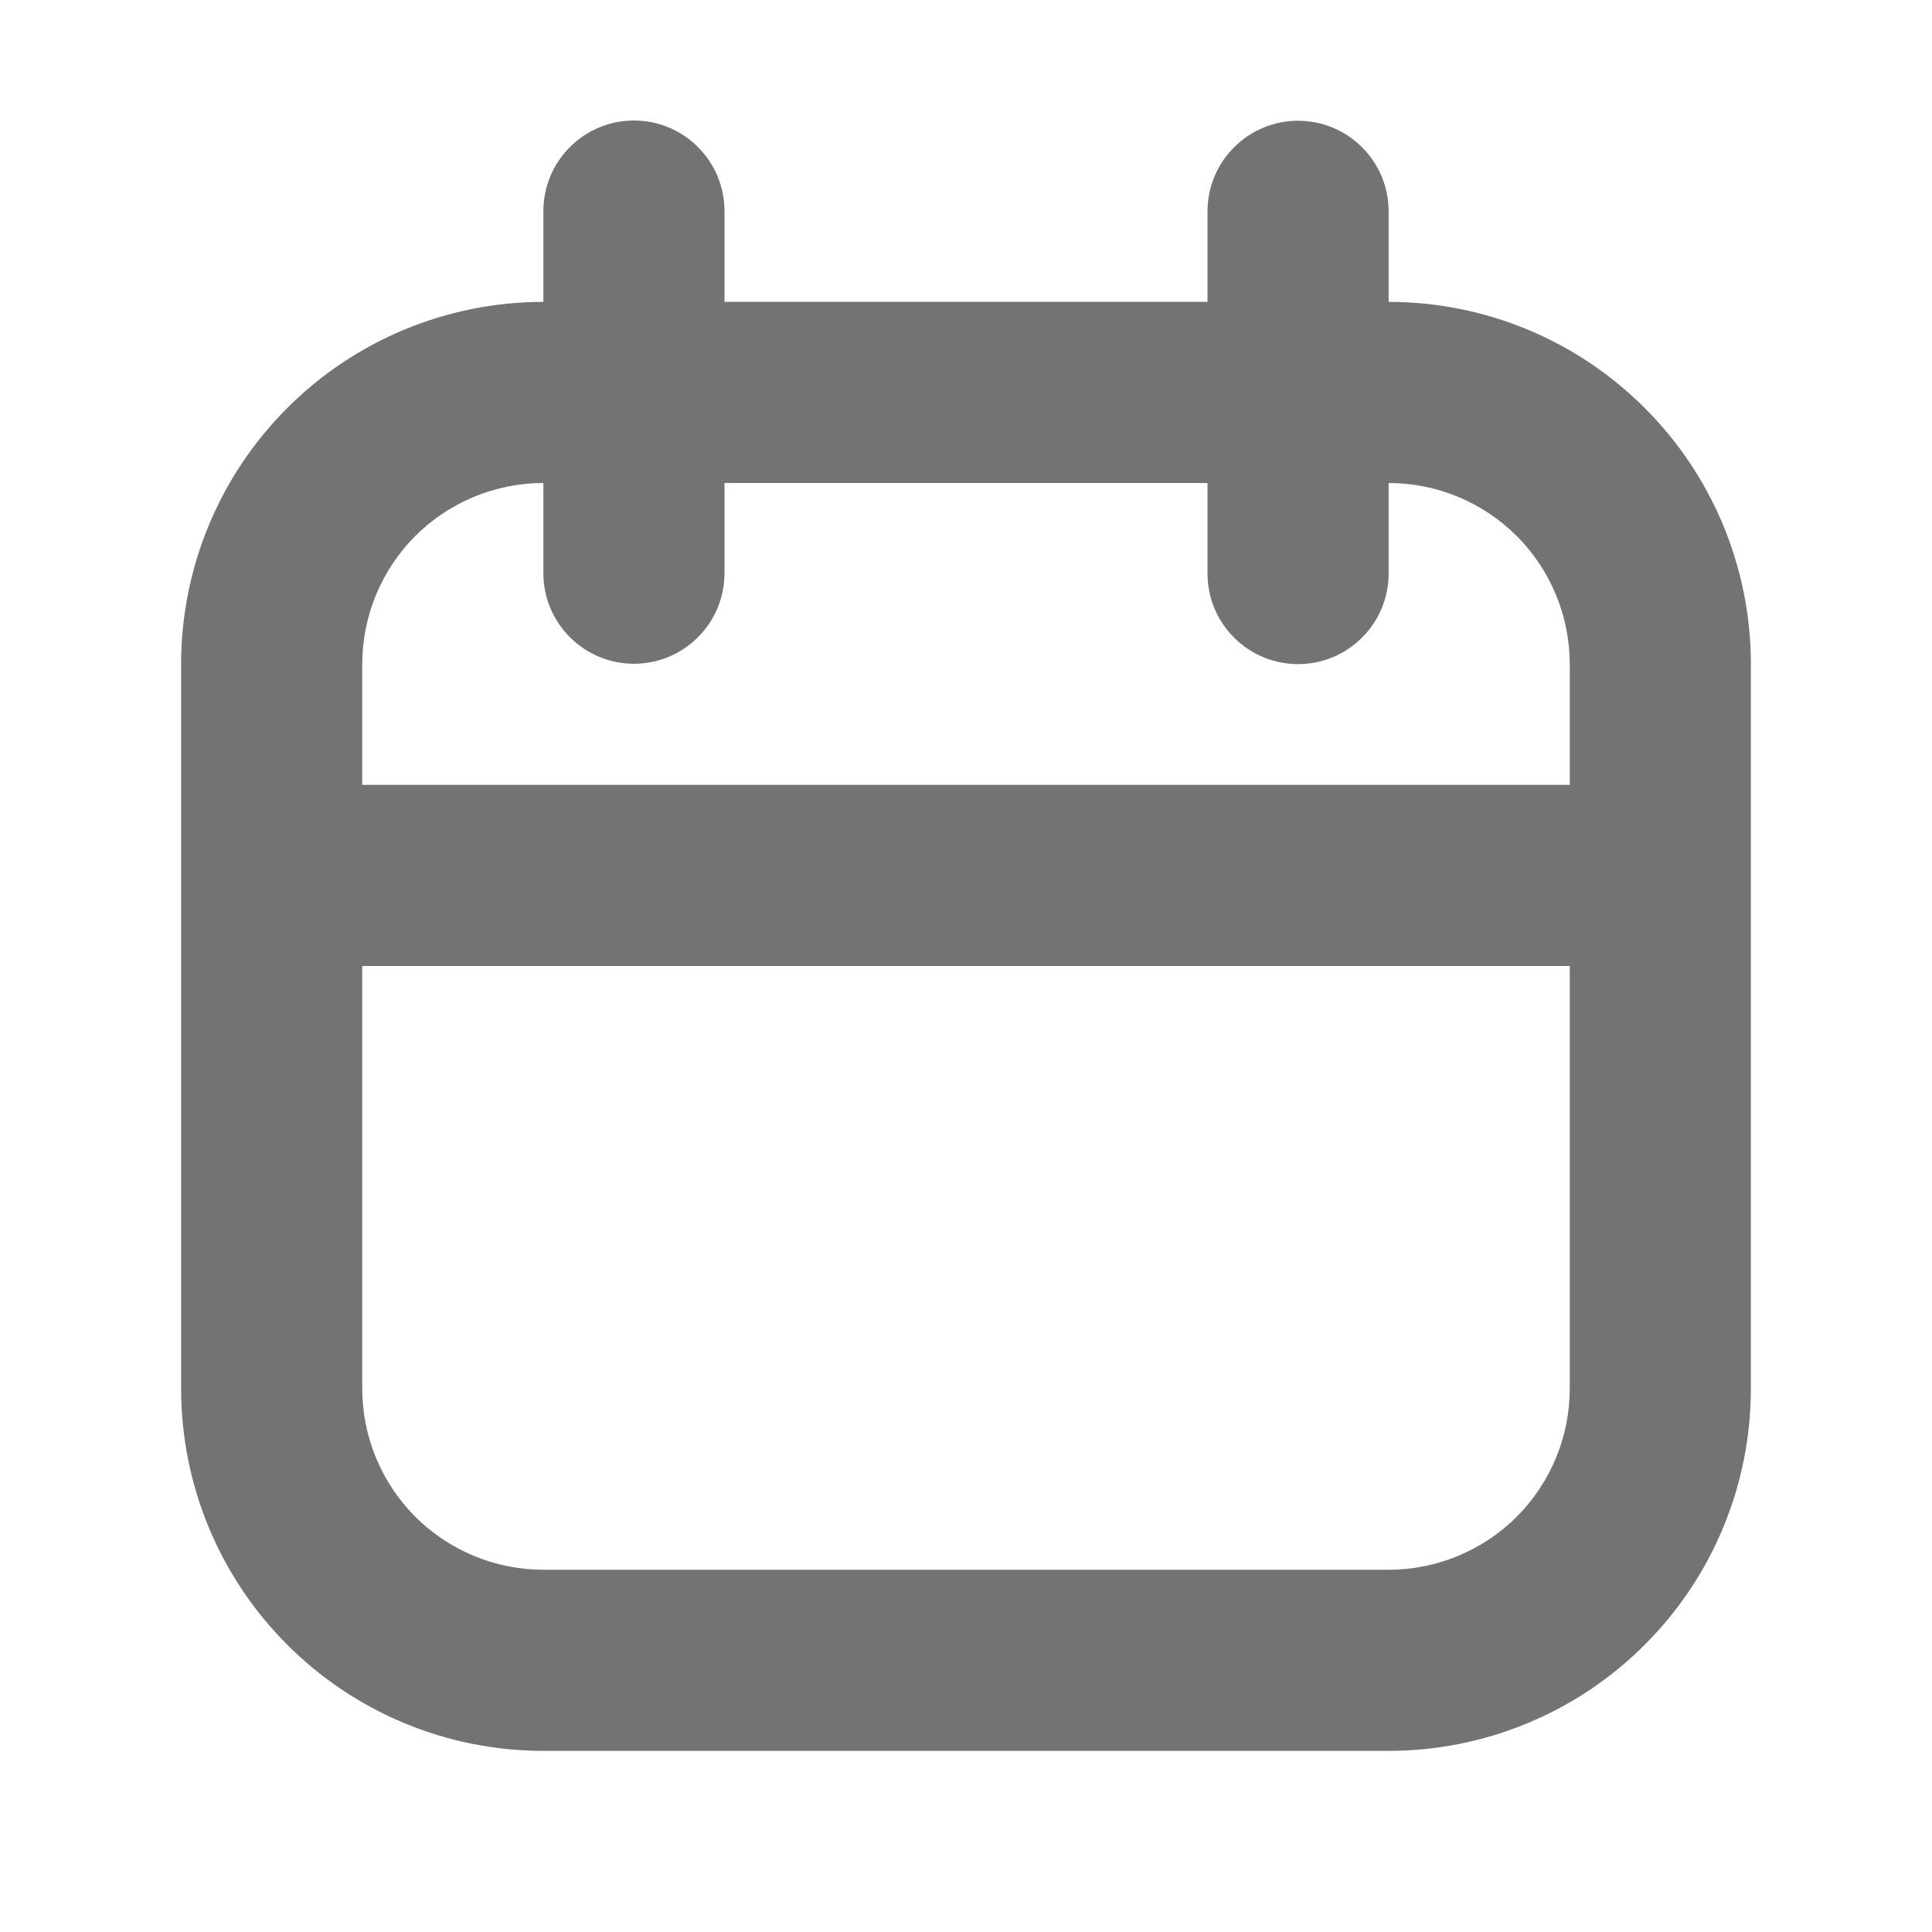
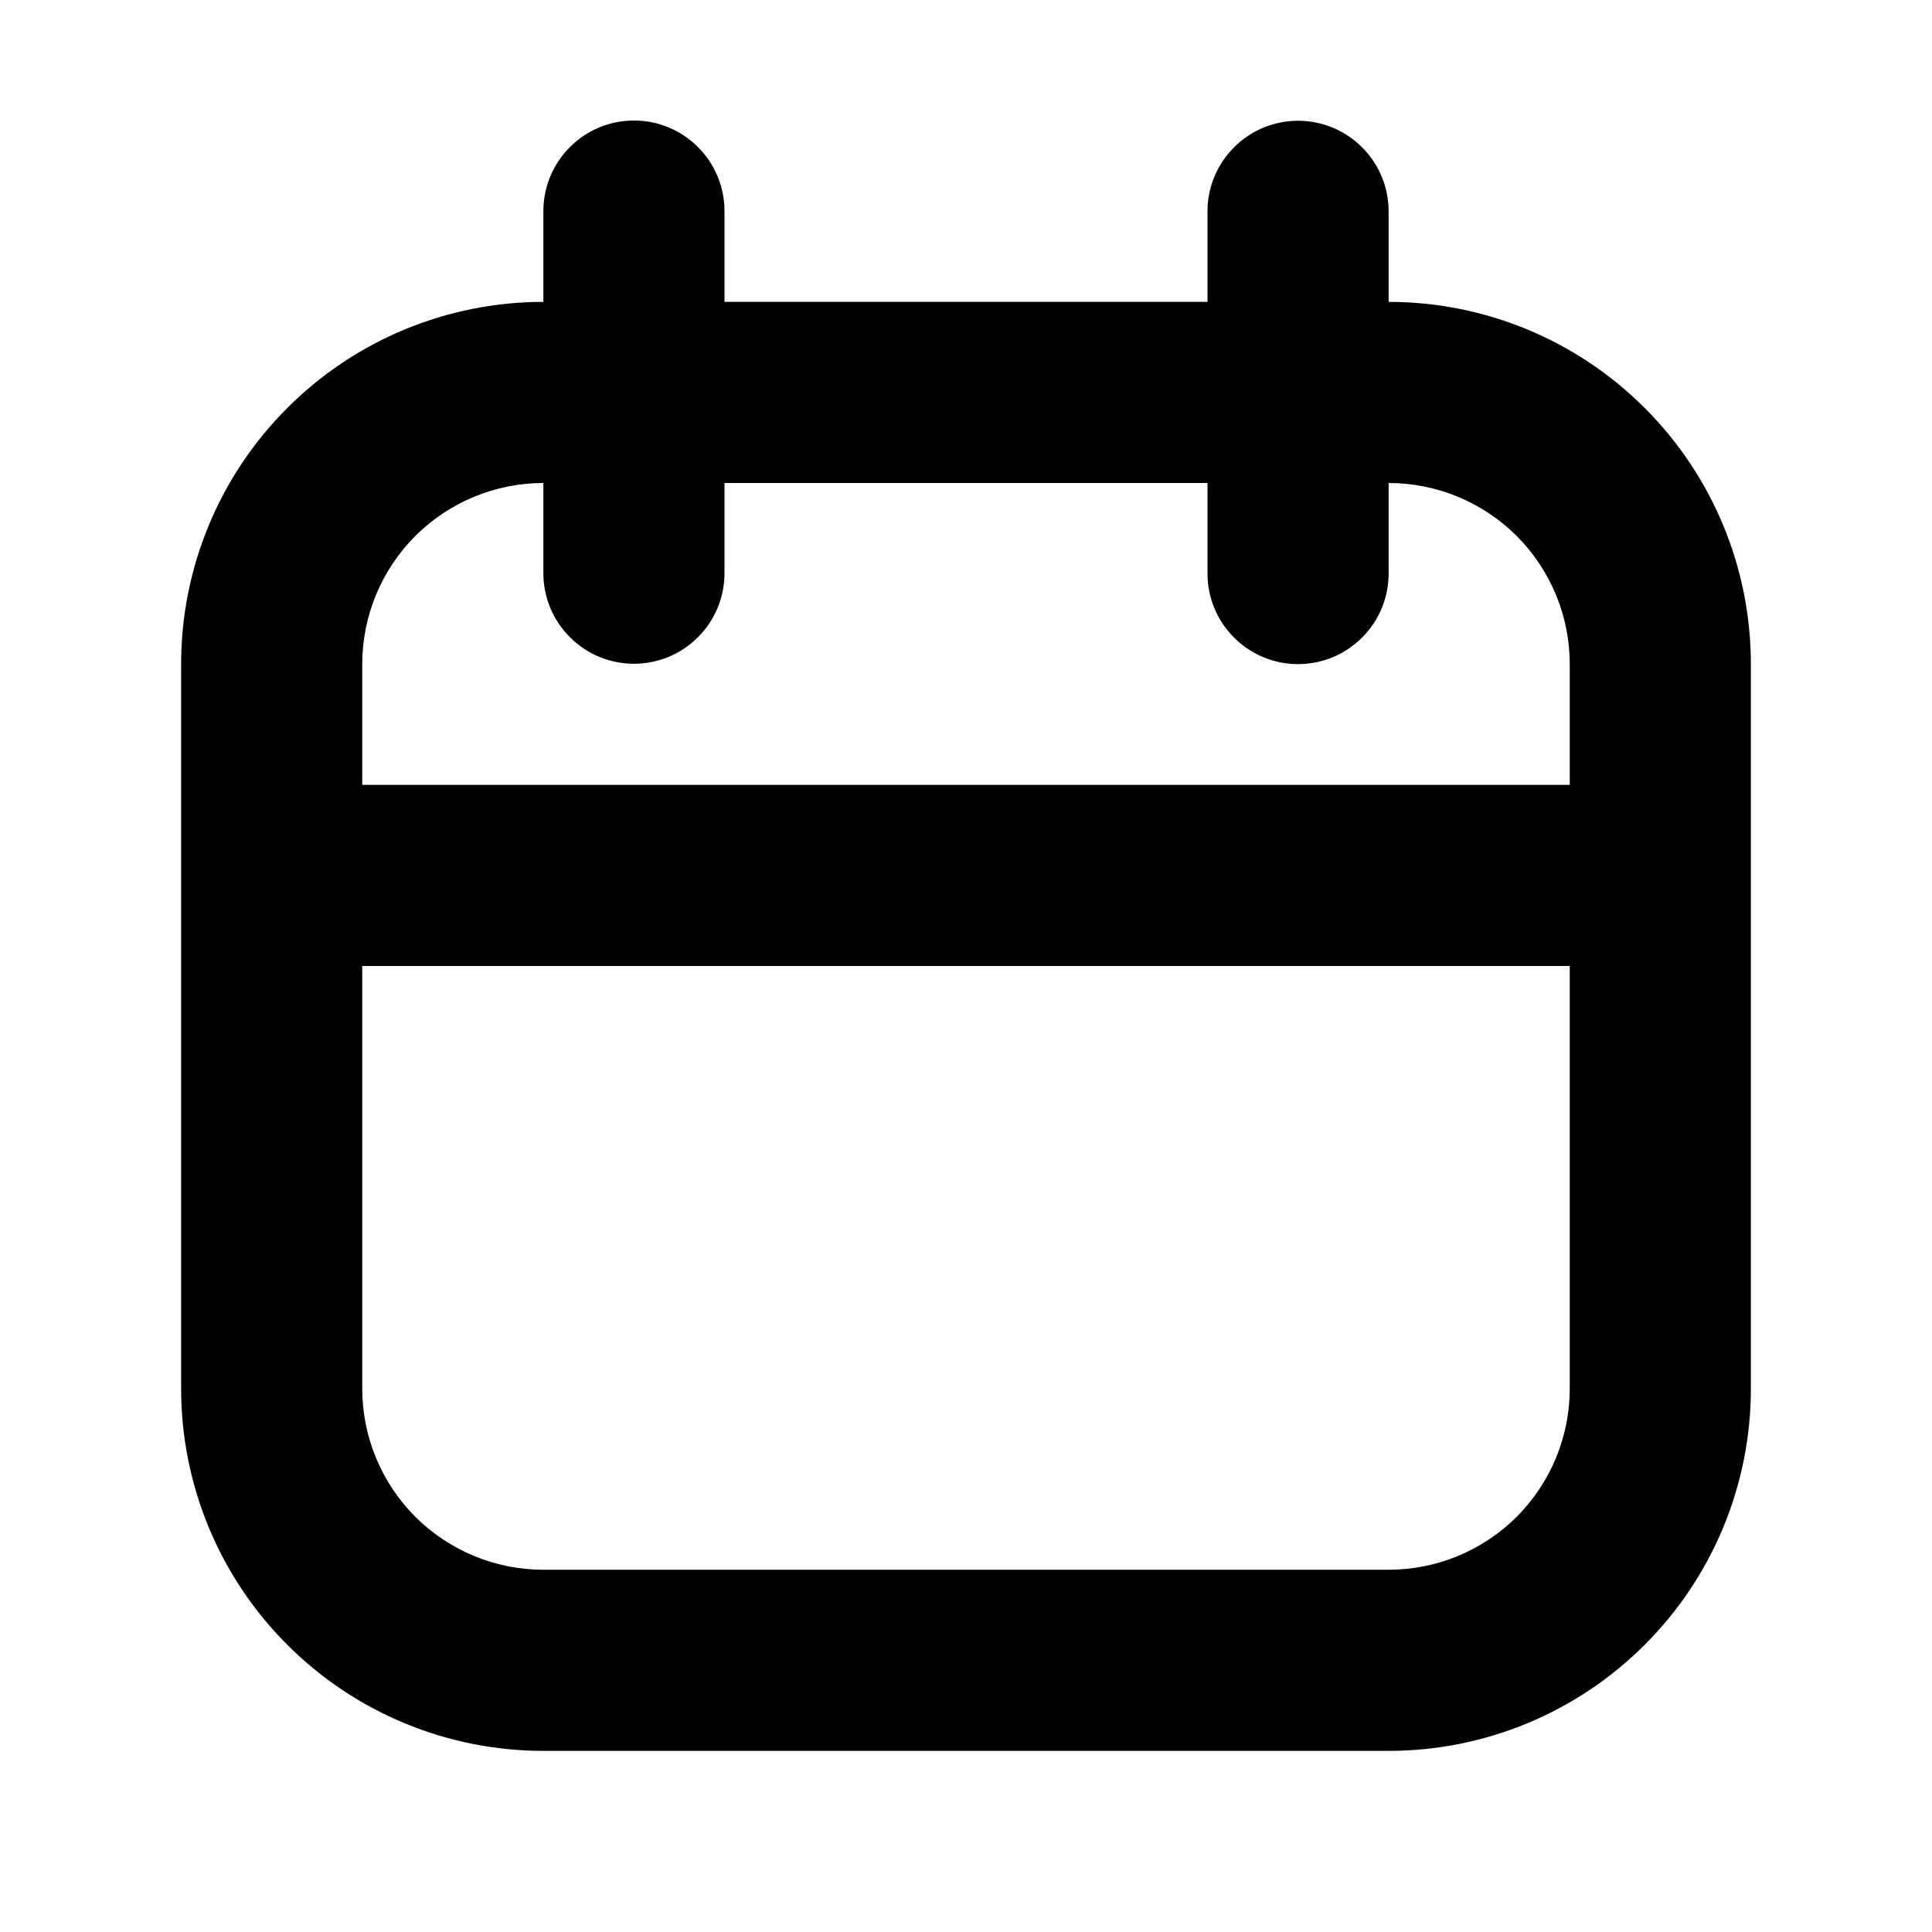
- <svg xmlns="http://www.w3.org/2000/svg" width="16" height="16" viewBox="0 0 16 16" fill="none">
-   <path fill-rule="evenodd" clip-rule="evenodd" d="M5.25 5.497C5.051 5.497 4.86 5.418 4.72 5.277C4.579 5.137 4.5 4.946 4.5 4.747V4C4.102 4 3.721 4.158 3.439 4.439C3.158 4.721 3 5.102 3 5.5V6.5H13V5.5C13 5.102 12.842 4.721 12.561 4.439C12.279 4.158 11.898 4 11.5 4V4.75C11.5 4.949 11.421 5.14 11.28 5.28C11.14 5.421 10.949 5.5 10.75 5.5C10.551 5.5 10.36 5.421 10.22 5.28C10.079 5.14 10 4.949 10 4.75V4H6V4.747C6 4.946 5.921 5.137 5.78 5.277C5.64 5.418 5.449 5.497 5.25 5.497ZM10 2.5H6V1.748C6 1.549 5.921 1.358 5.78 1.218C5.64 1.077 5.449 0.998 5.25 0.998C5.051 0.998 4.86 1.077 4.72 1.218C4.579 1.358 4.5 1.549 4.5 1.748V2.5C3.704 2.5 2.941 2.816 2.379 3.379C1.816 3.941 1.5 4.704 1.5 5.5V11.5C1.5 12.296 1.816 13.059 2.379 13.621C2.941 14.184 3.704 14.5 4.5 14.5H11.5C12.296 14.5 13.059 14.184 13.621 13.621C14.184 13.059 14.5 12.296 14.5 11.5V5.5C14.5 4.704 14.184 3.941 13.621 3.379C13.059 2.816 12.296 2.5 11.5 2.5V1.75C11.5 1.551 11.421 1.36 11.28 1.22C11.14 1.079 10.949 1 10.75 1C10.551 1 10.36 1.079 10.22 1.22C10.079 1.36 10 1.551 10 1.75V2.5ZM3 8V11.5C3 11.898 3.158 12.279 3.439 12.561C3.721 12.842 4.102 13 4.5 13H11.5C11.898 13 12.279 12.842 12.561 12.561C12.842 12.279 13 11.898 13 11.5V8H3Z" fill="#737373" />
+ <svg xmlns="http://www.w3.org/2000/svg" width="16" height="16" viewBox="0 0 16 16" fill="current">
+   <path fill-rule="evenodd" clip-rule="evenodd" d="M5.25 5.497C5.051 5.497 4.86 5.418 4.72 5.277C4.579 5.137 4.5 4.946 4.5 4.747V4C4.102 4 3.721 4.158 3.439 4.439C3.158 4.721 3 5.102 3 5.5V6.5H13V5.5C13 5.102 12.842 4.721 12.561 4.439C12.279 4.158 11.898 4 11.5 4V4.75C11.5 4.949 11.421 5.14 11.28 5.28C11.14 5.421 10.949 5.5 10.75 5.5C10.551 5.5 10.36 5.421 10.22 5.28C10.079 5.14 10 4.949 10 4.75V4H6V4.747C6 4.946 5.921 5.137 5.78 5.277C5.64 5.418 5.449 5.497 5.25 5.497ZM10 2.5H6V1.748C6 1.549 5.921 1.358 5.78 1.218C5.64 1.077 5.449 0.998 5.25 0.998C5.051 0.998 4.86 1.077 4.72 1.218C4.579 1.358 4.5 1.549 4.5 1.748V2.5C3.704 2.5 2.941 2.816 2.379 3.379C1.816 3.941 1.5 4.704 1.5 5.5V11.5C1.5 12.296 1.816 13.059 2.379 13.621C2.941 14.184 3.704 14.5 4.5 14.5H11.5C12.296 14.5 13.059 14.184 13.621 13.621C14.184 13.059 14.5 12.296 14.5 11.5V5.5C14.5 4.704 14.184 3.941 13.621 3.379C13.059 2.816 12.296 2.5 11.5 2.5V1.75C11.5 1.551 11.421 1.36 11.28 1.22C11.14 1.079 10.949 1 10.75 1C10.551 1 10.36 1.079 10.22 1.22C10.079 1.36 10 1.551 10 1.75V2.5ZM3 8V11.5C3 11.898 3.158 12.279 3.439 12.561C3.721 12.842 4.102 13 4.5 13H11.5C11.898 13 12.279 12.842 12.561 12.561C12.842 12.279 13 11.898 13 11.5V8H3Z" />
</svg>
